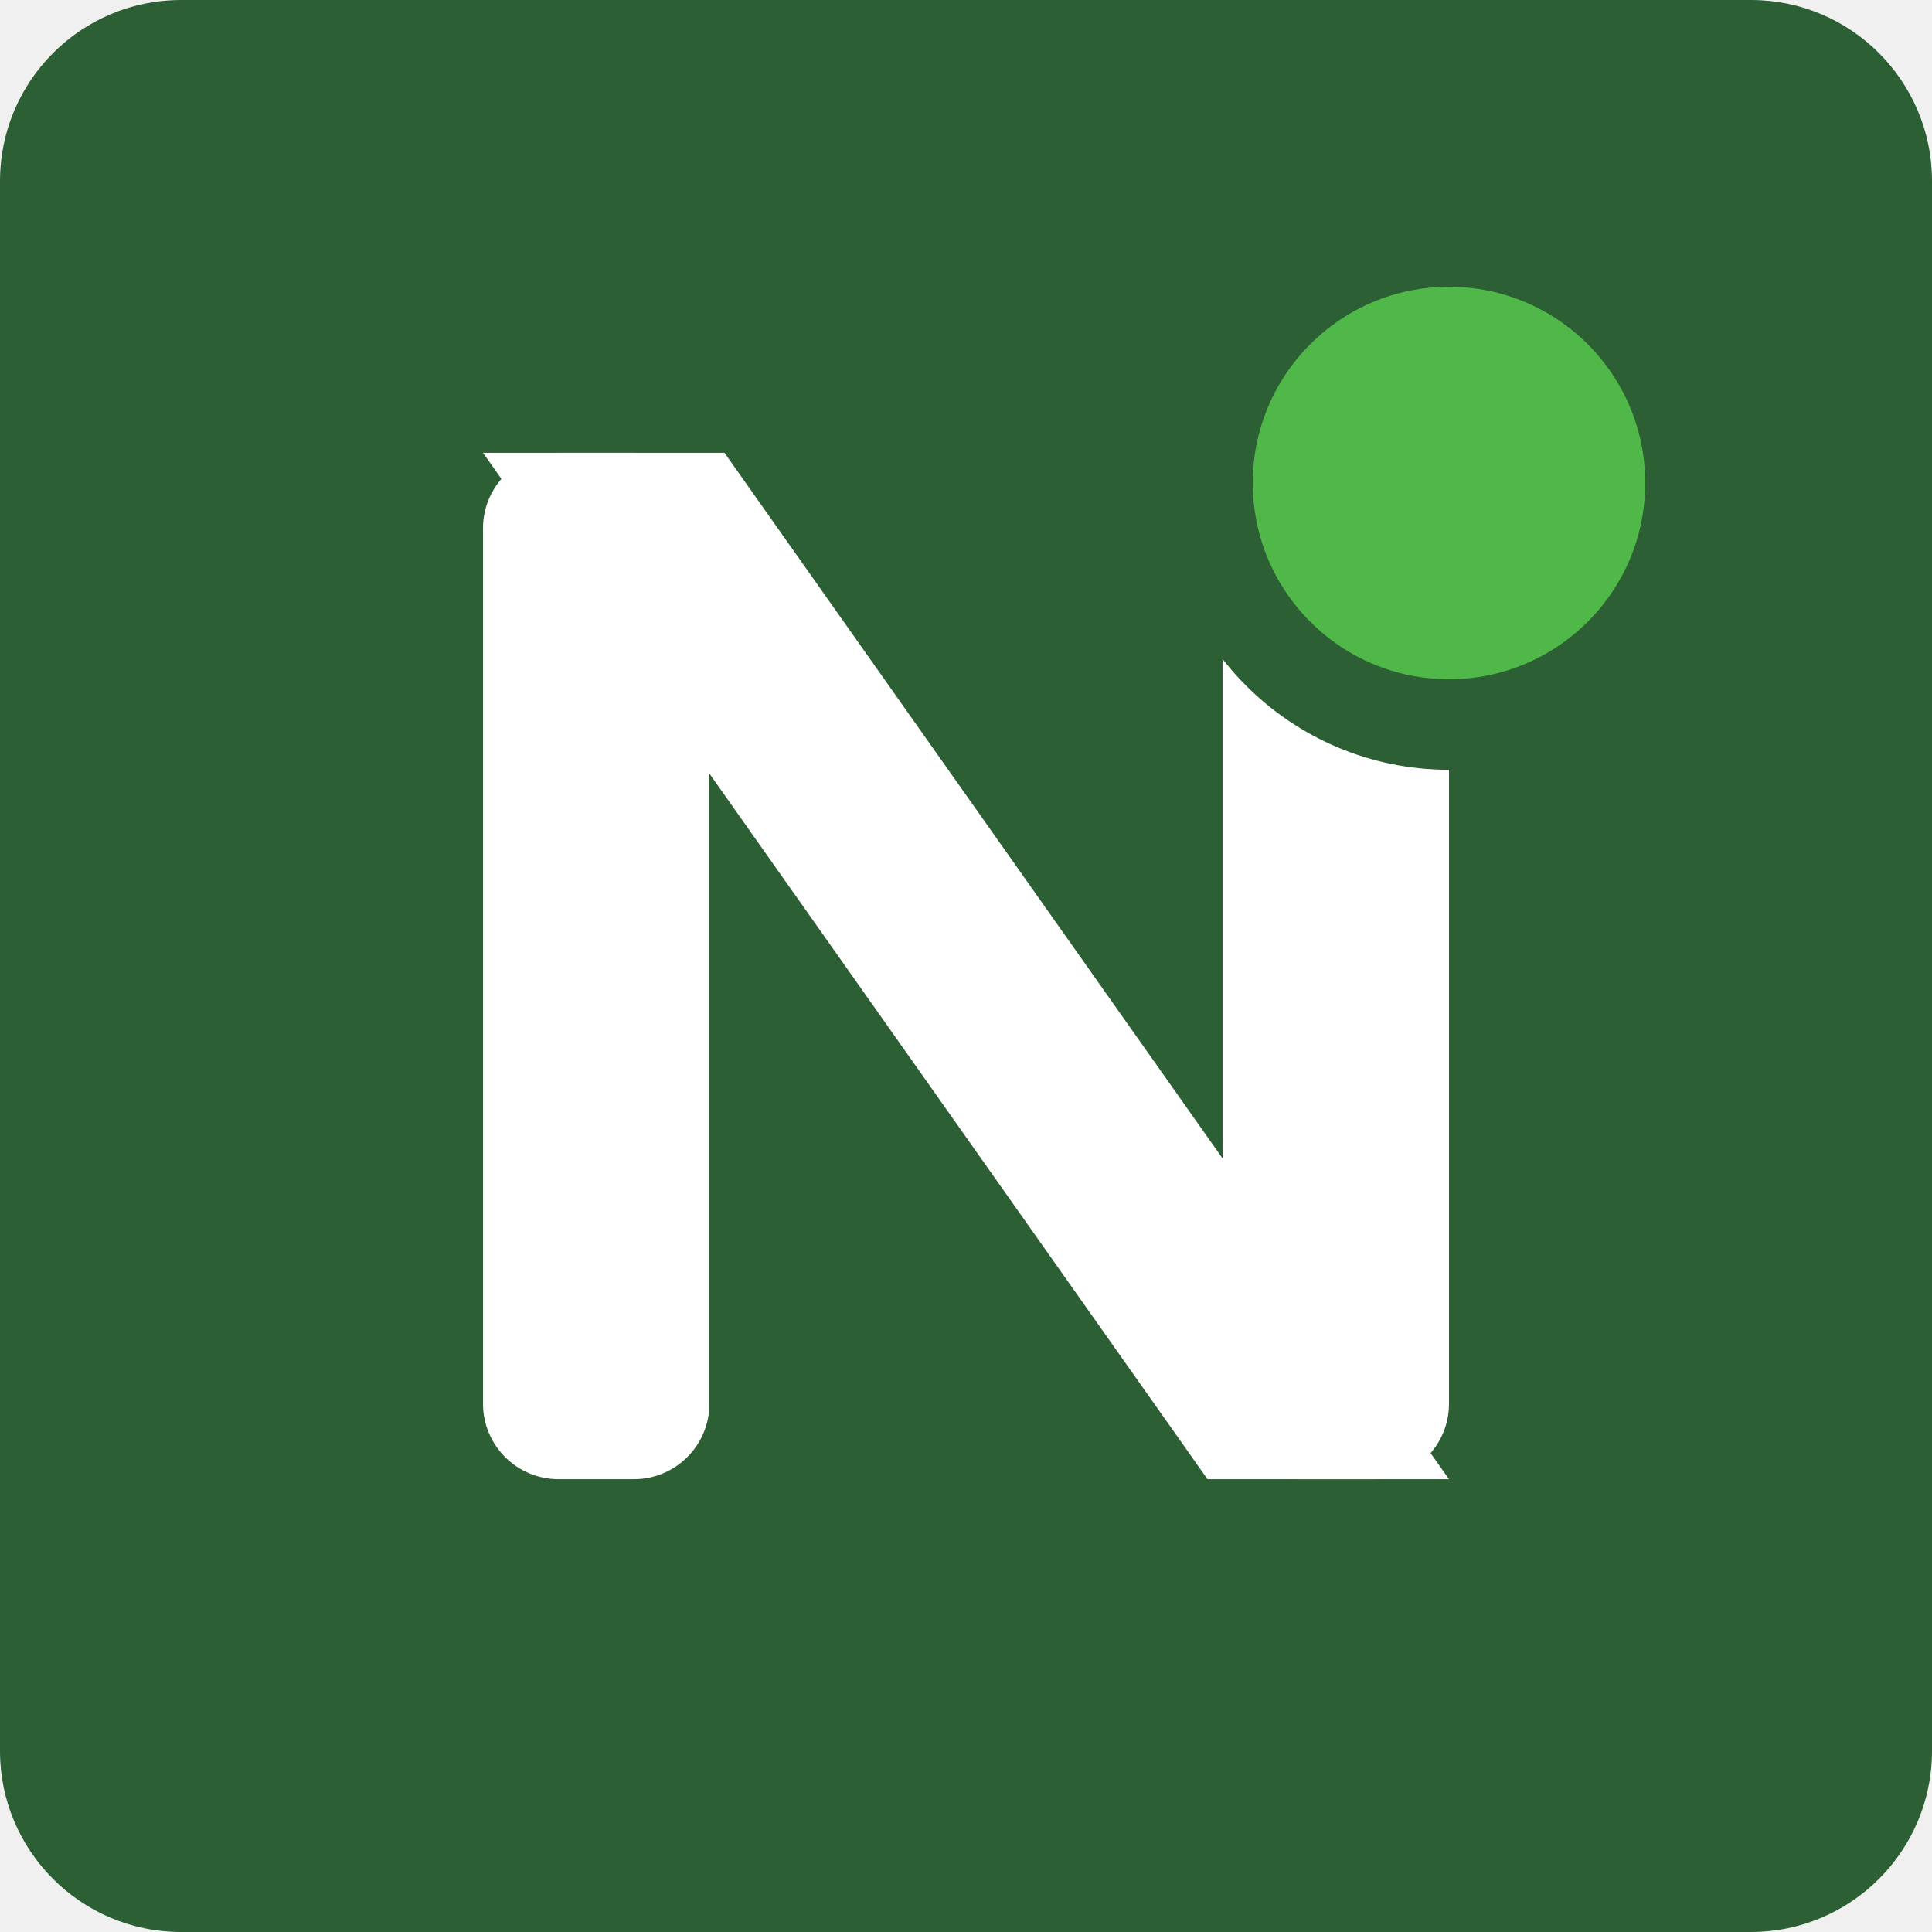
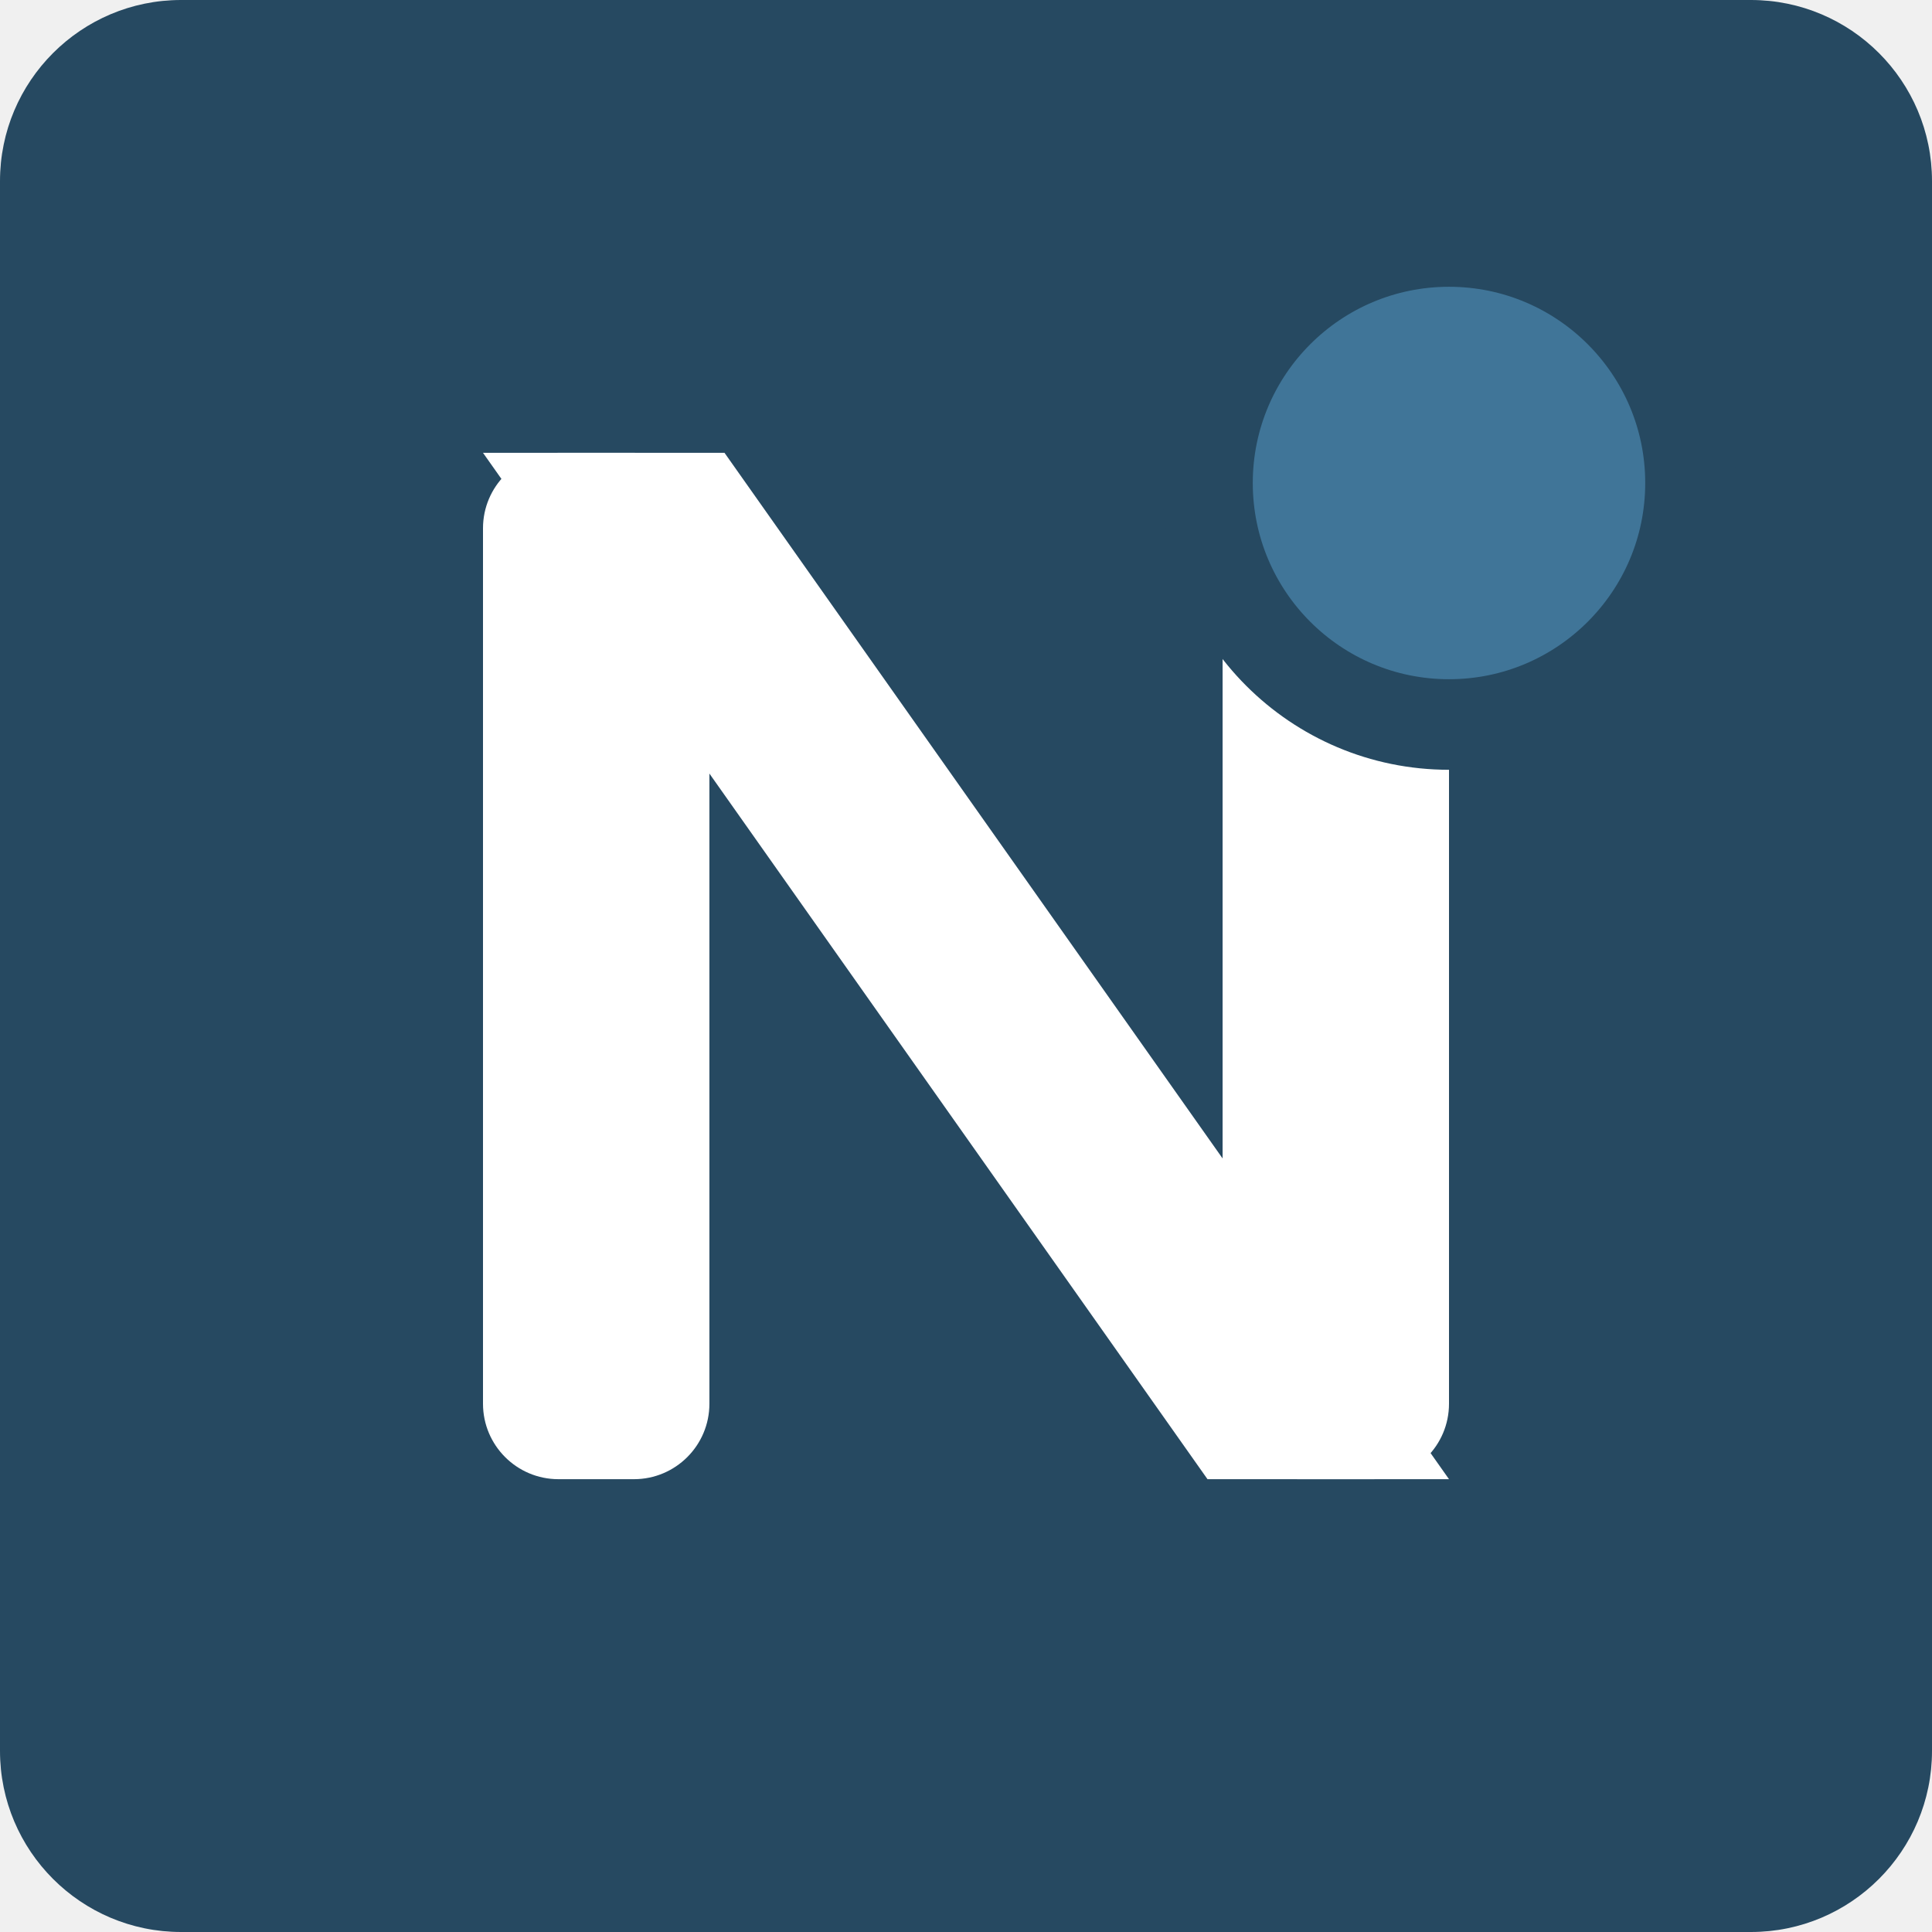
<svg xmlns="http://www.w3.org/2000/svg" viewBox="0 0 64 64" role="img" aria-label="Nota Admin">
-   <rect width="64" height="64" rx="6" fill="#2c5f34" />
+   <rect width="64" height="64" rx="6" fill="#264961" />
  <g fill="#ffffff">
    <rect x="16" y="15" width="7.5" height="34" rx="2.5" />
    <rect x="40.5" y="15" width="7.5" height="34" rx="2.5" />
    <polygon points="16,15 24,15 48,49 40,49" />
  </g>
-   <circle cx="48" cy="16" r="8" fill="#50b848" stroke="#2c5f34" stroke-width="3" />
+   <circle cx="48" cy="16" r="8" fill="#407598" stroke="#264961" stroke-width="3" />
</svg>
